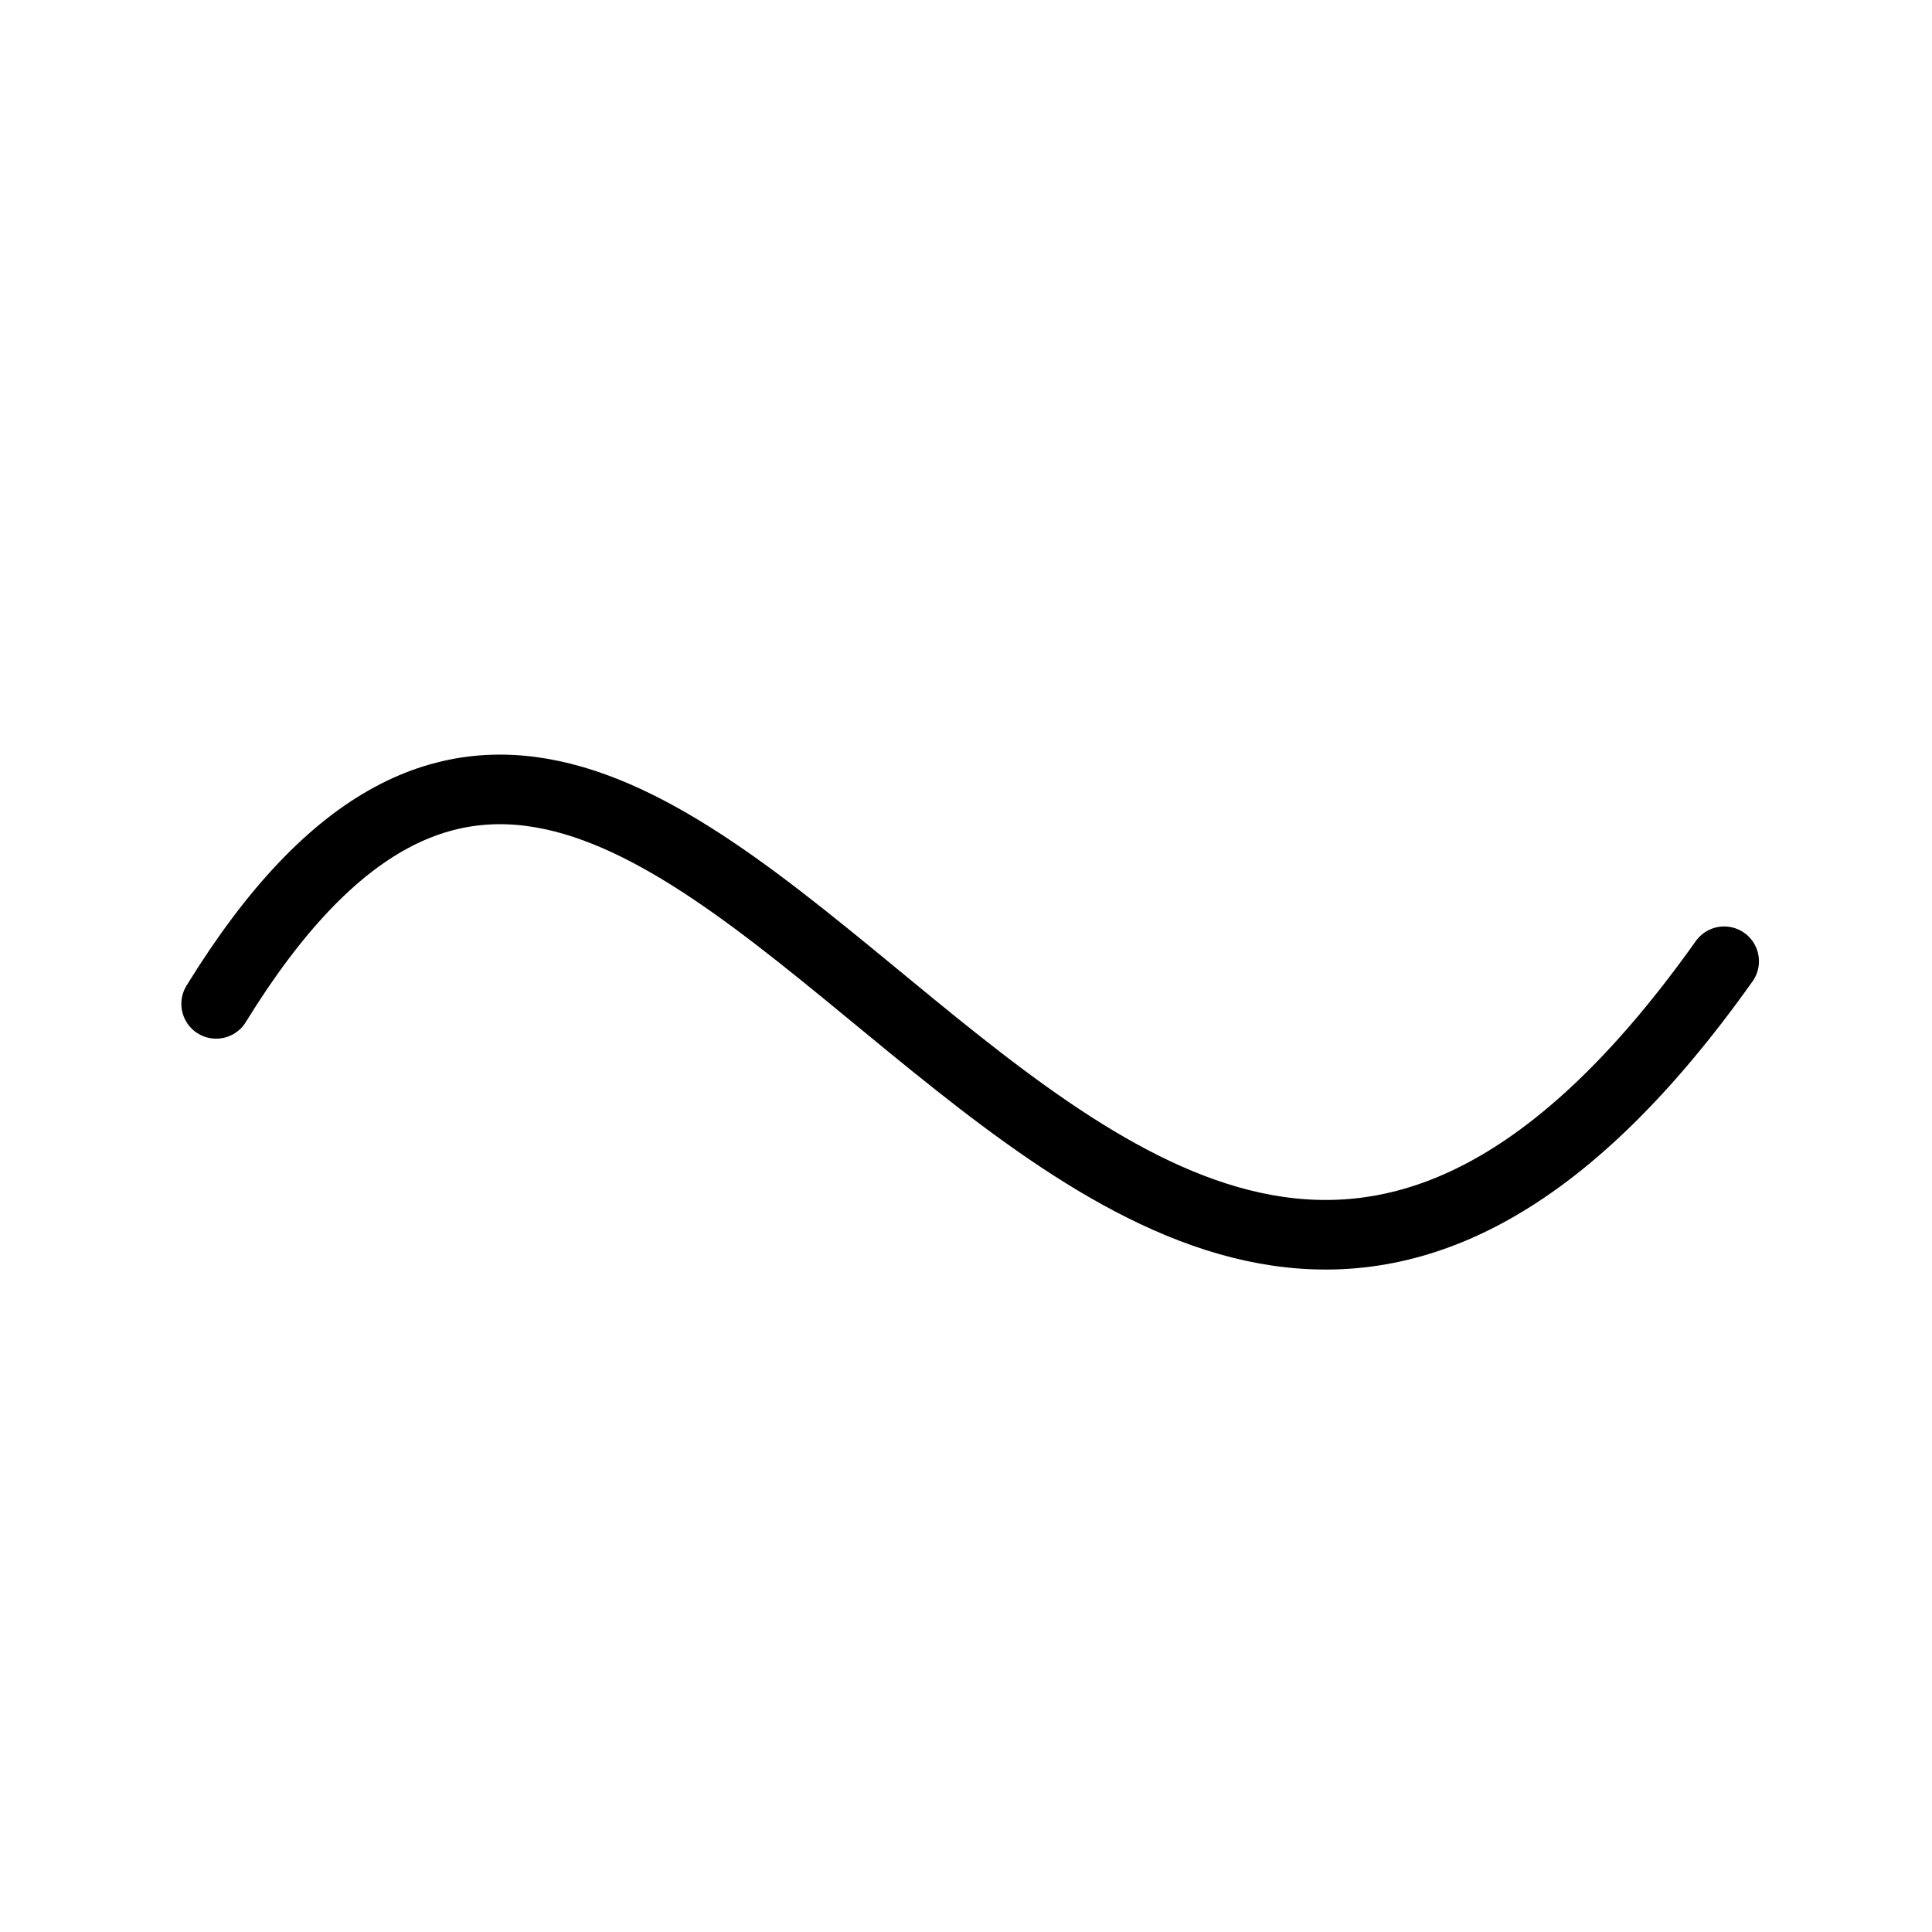
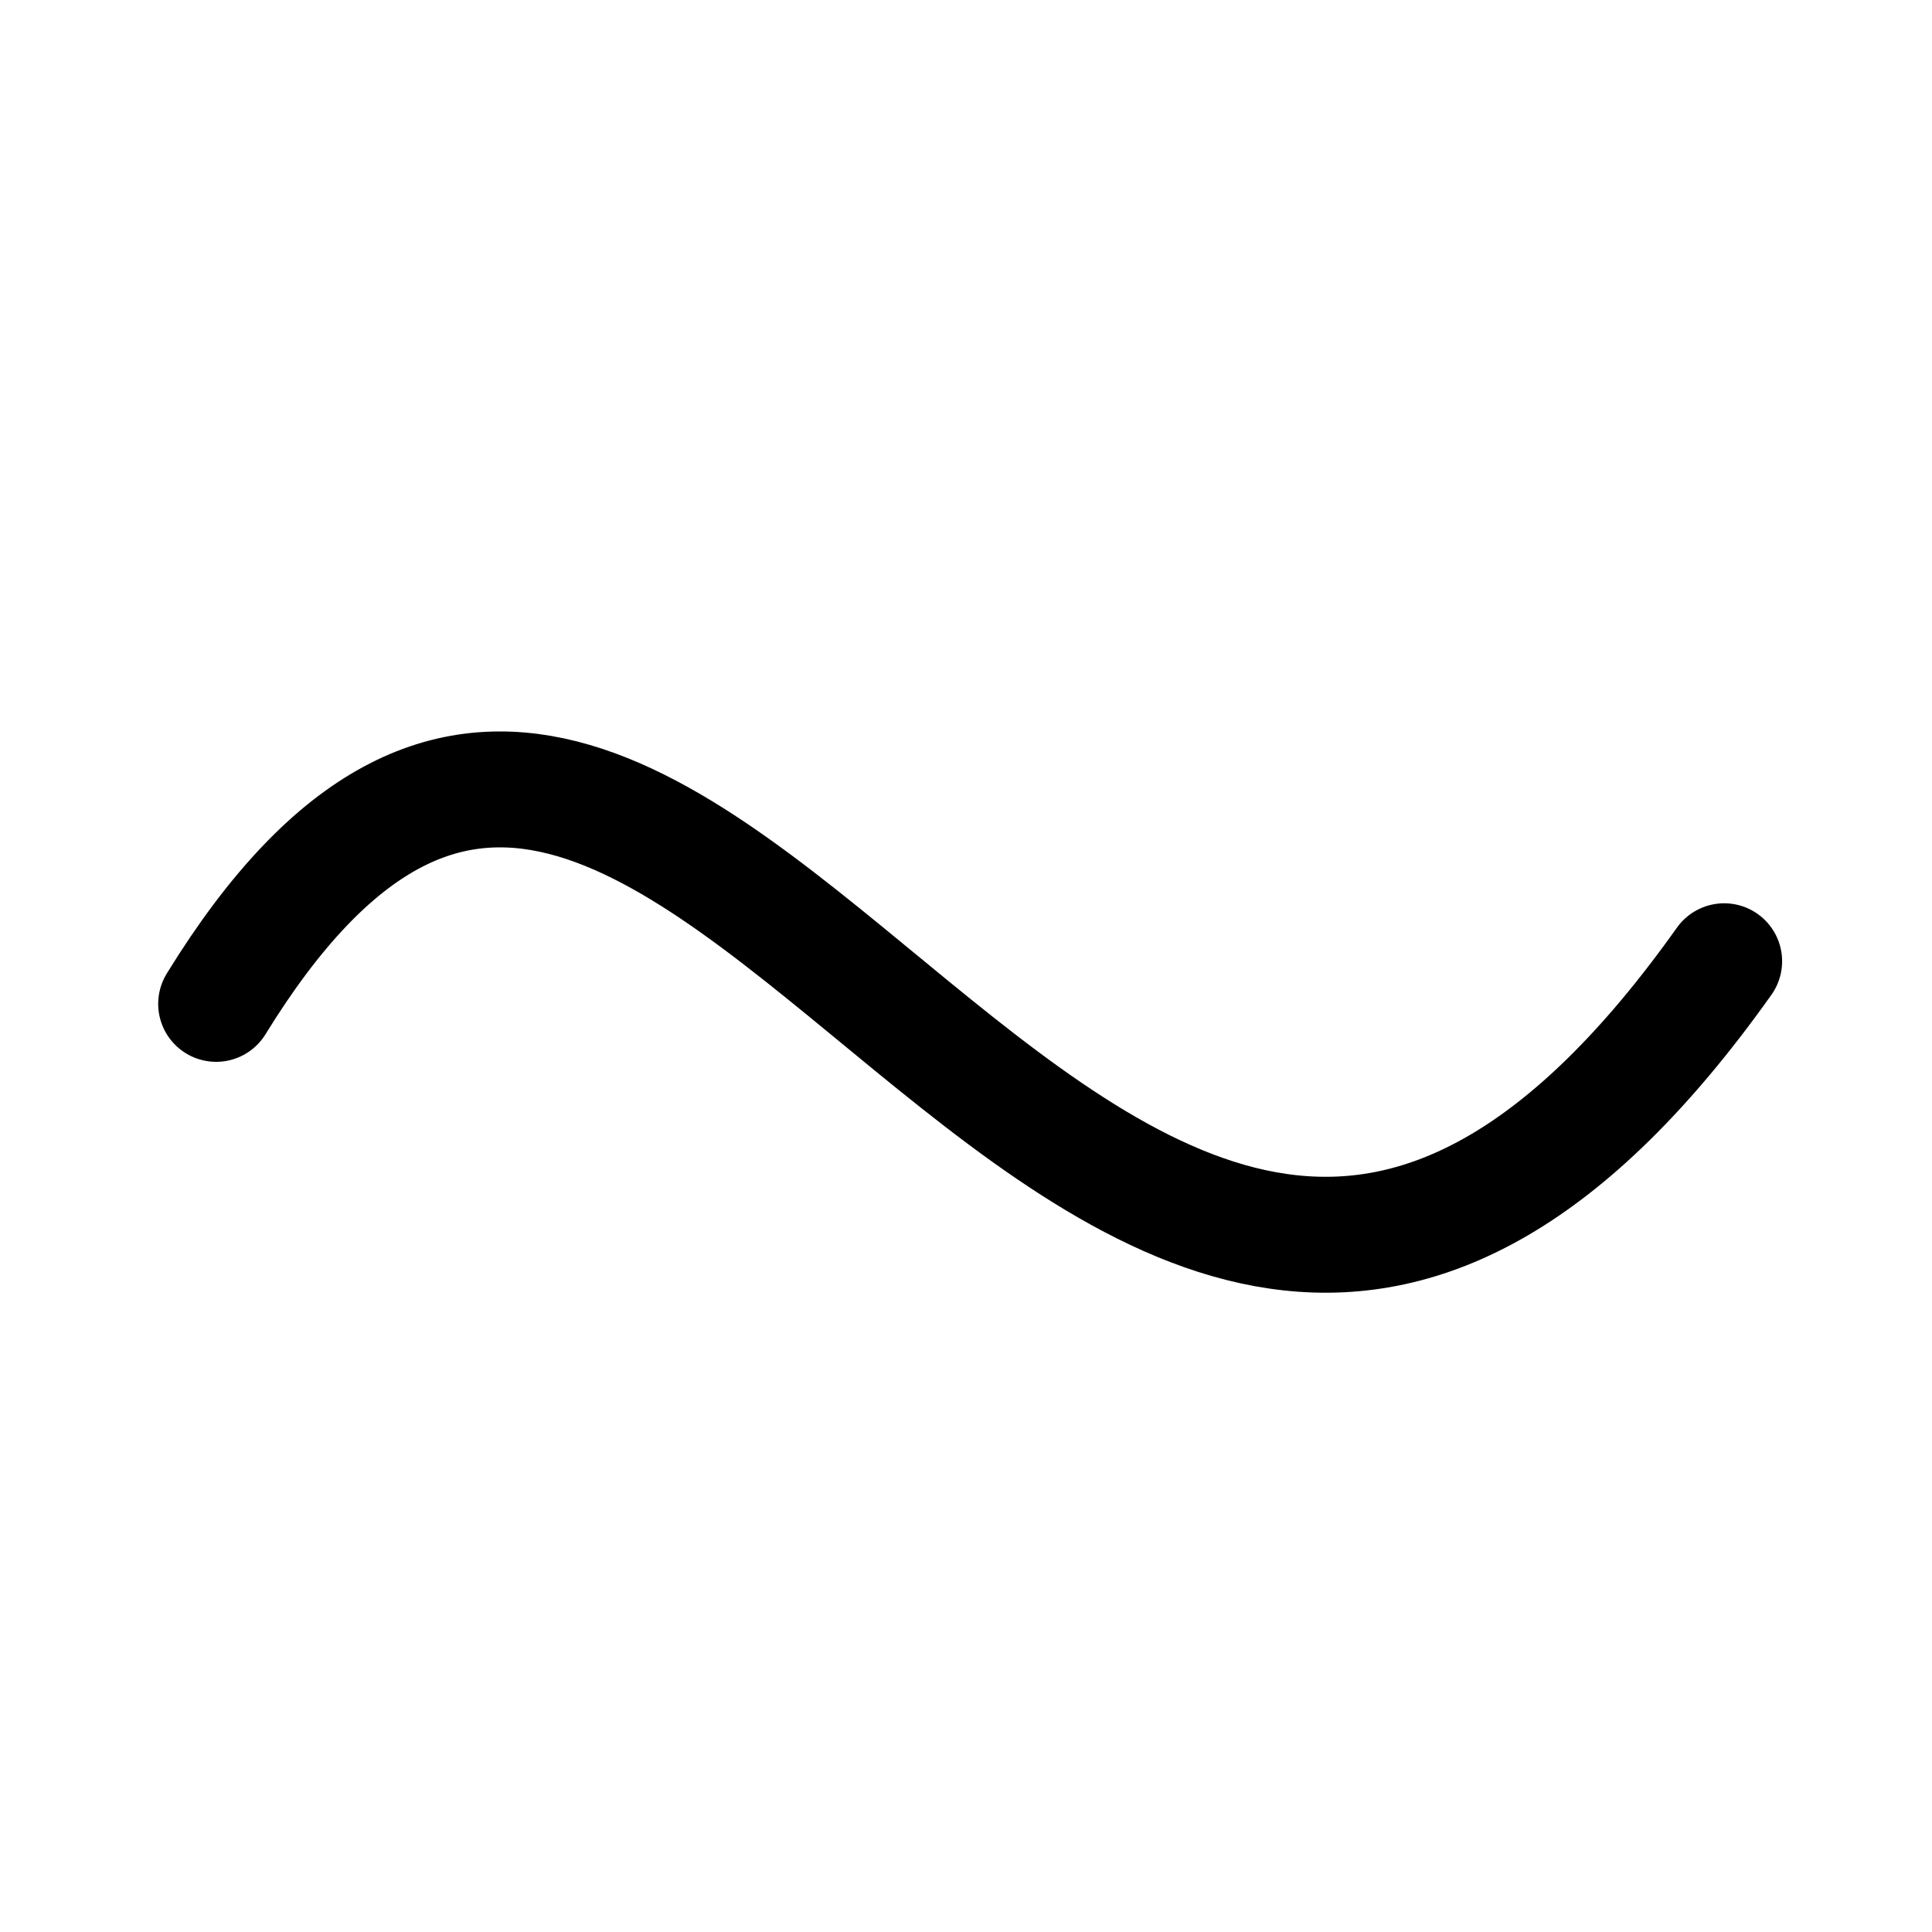
<svg xmlns="http://www.w3.org/2000/svg" width="50mm" height="50mm" viewBox="0 0 50 50" version="1.1" id="svg5">
  <defs id="defs2" />
  <g id="layer1">
-     <path style="fill:none;stroke:#000000;stroke-width:1.801;stroke-linecap:round;stroke-linejoin:round;stroke-dasharray:none;paint-order:fill markers stroke;stop-color:#000000" d="M 5.594,25.98 C 17.818,6.112 28.382,47.751 44.621,24.877" id="path13711-6" />
+     <path style="fill:none;stroke:#000000;stroke-width:3;stroke-linecap:round;stroke-linejoin:round;stroke-dasharray:none;paint-order:fill markers stroke;stop-color:#000000" d="M 5.594,25.98 C 17.818,6.112 28.382,47.751 44.621,24.877" id="path13711-6" />
  </g>
</svg>
